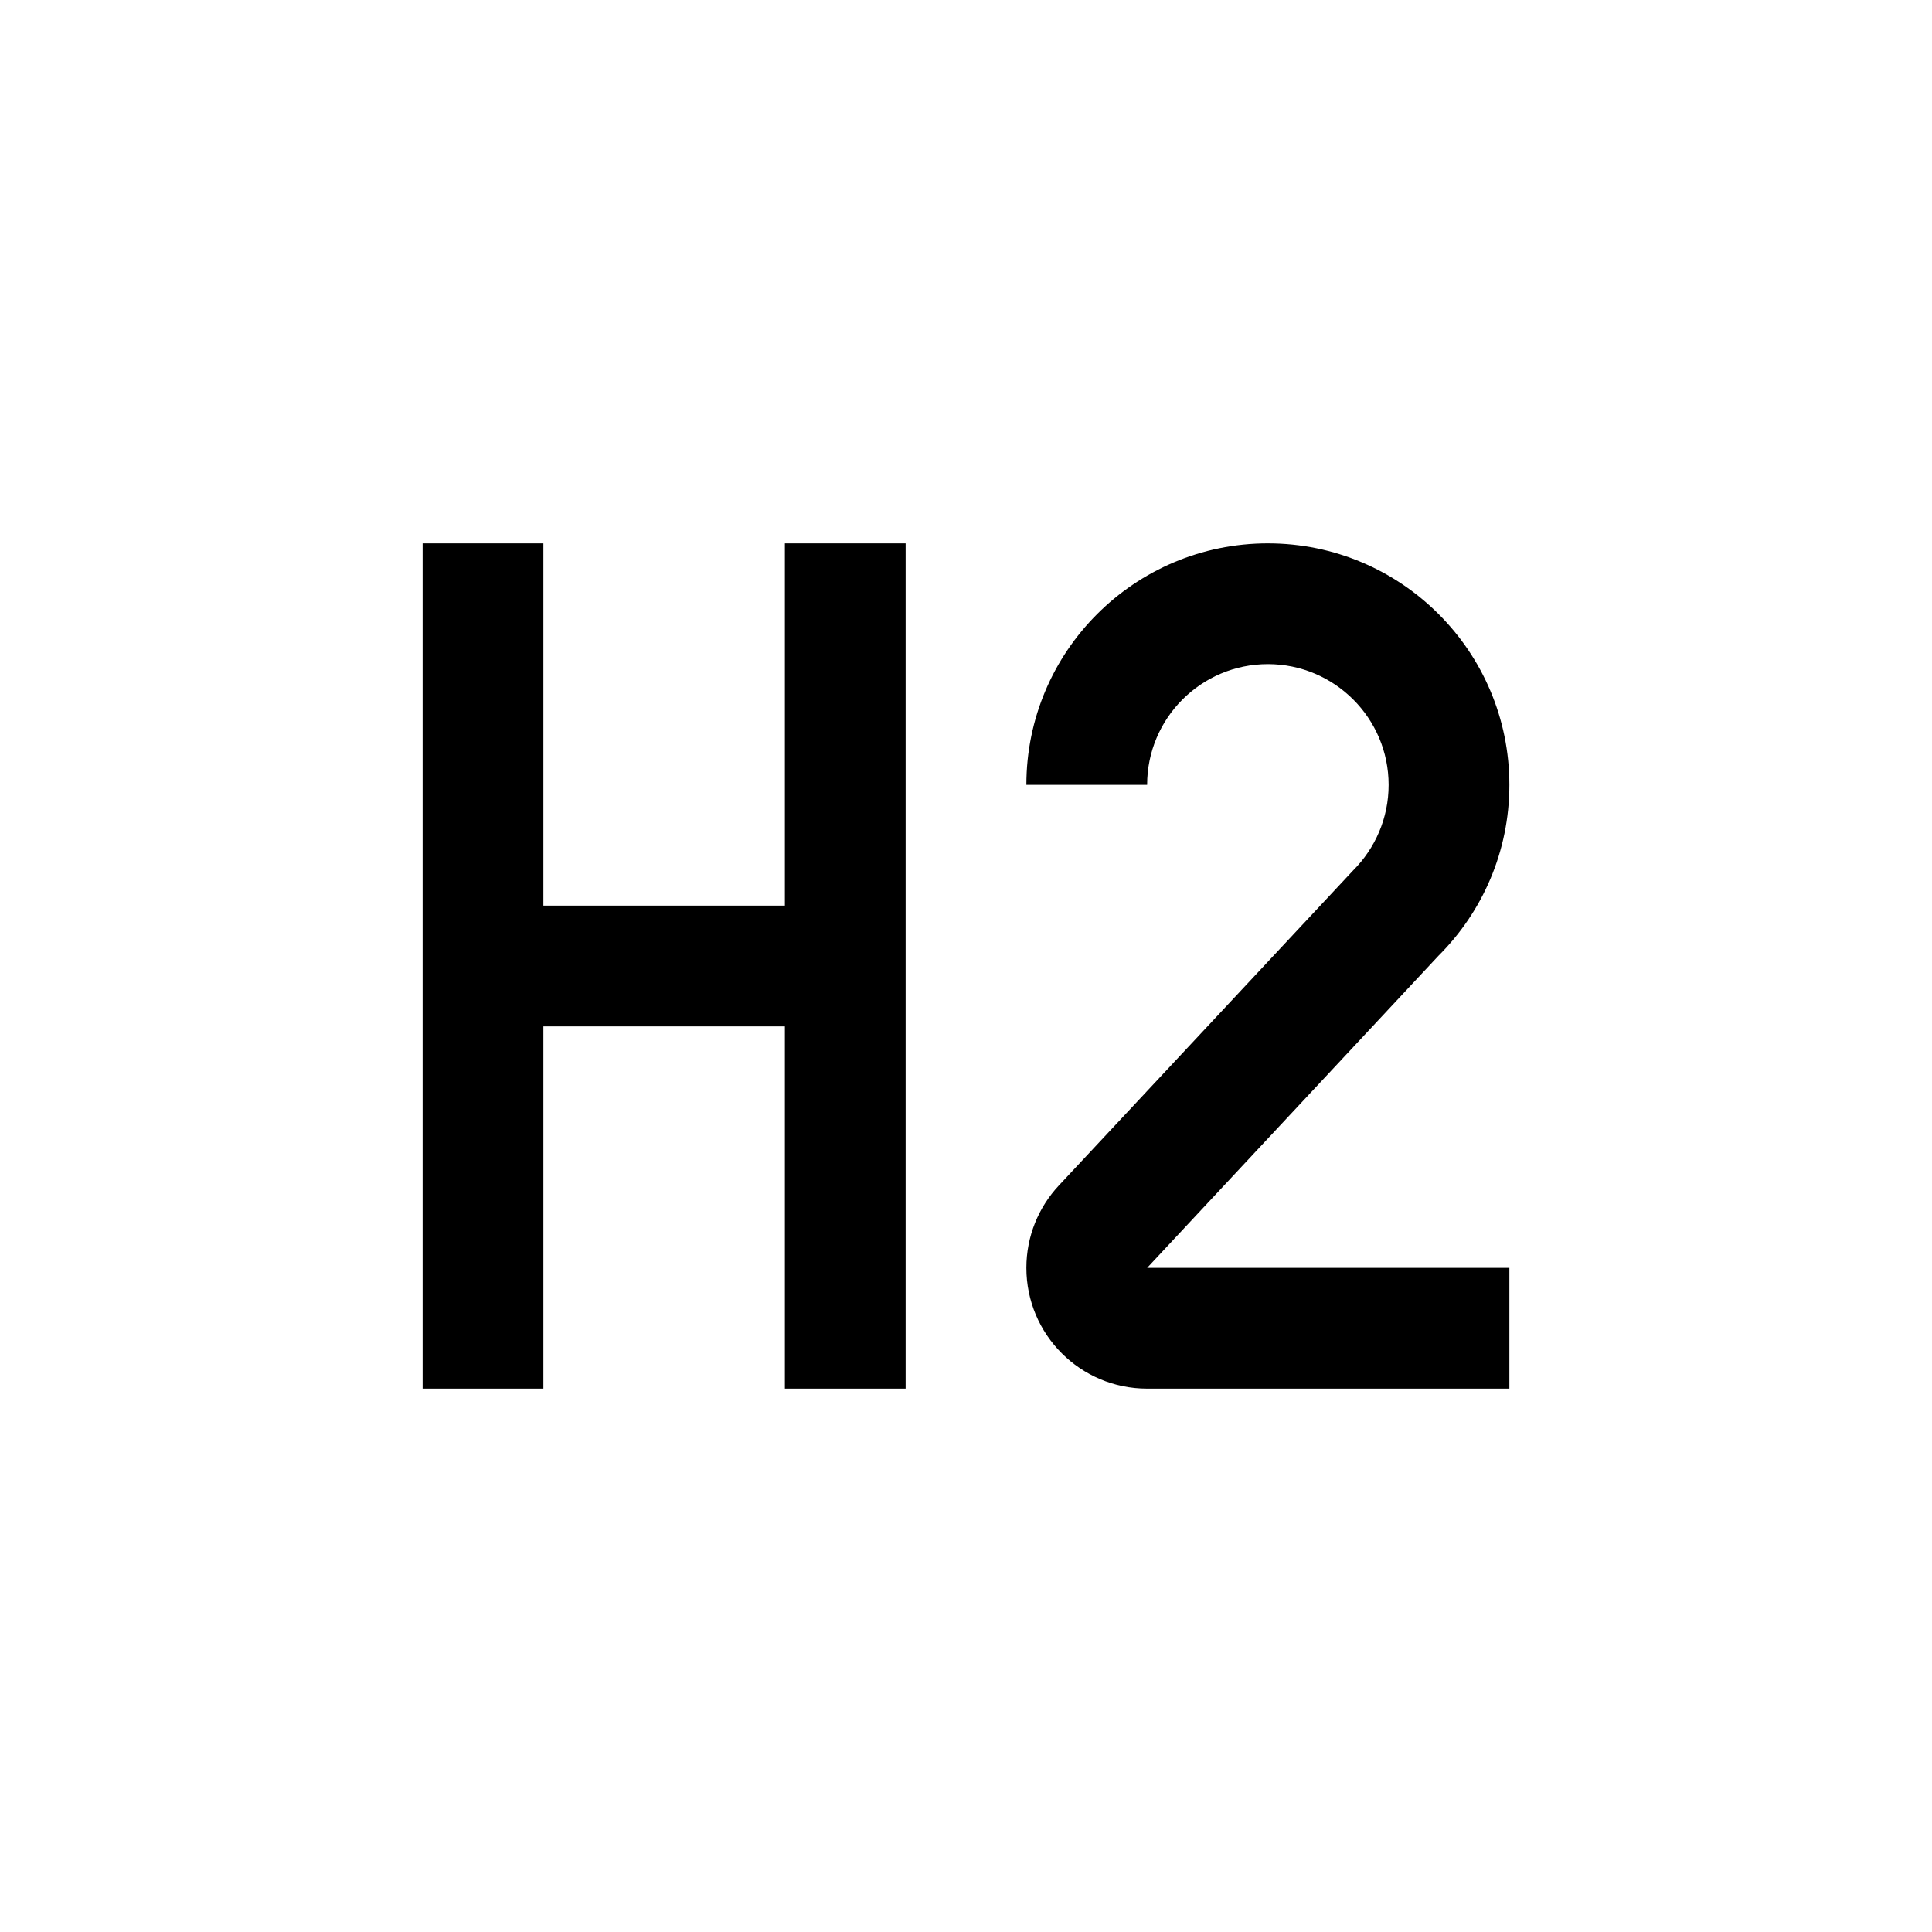
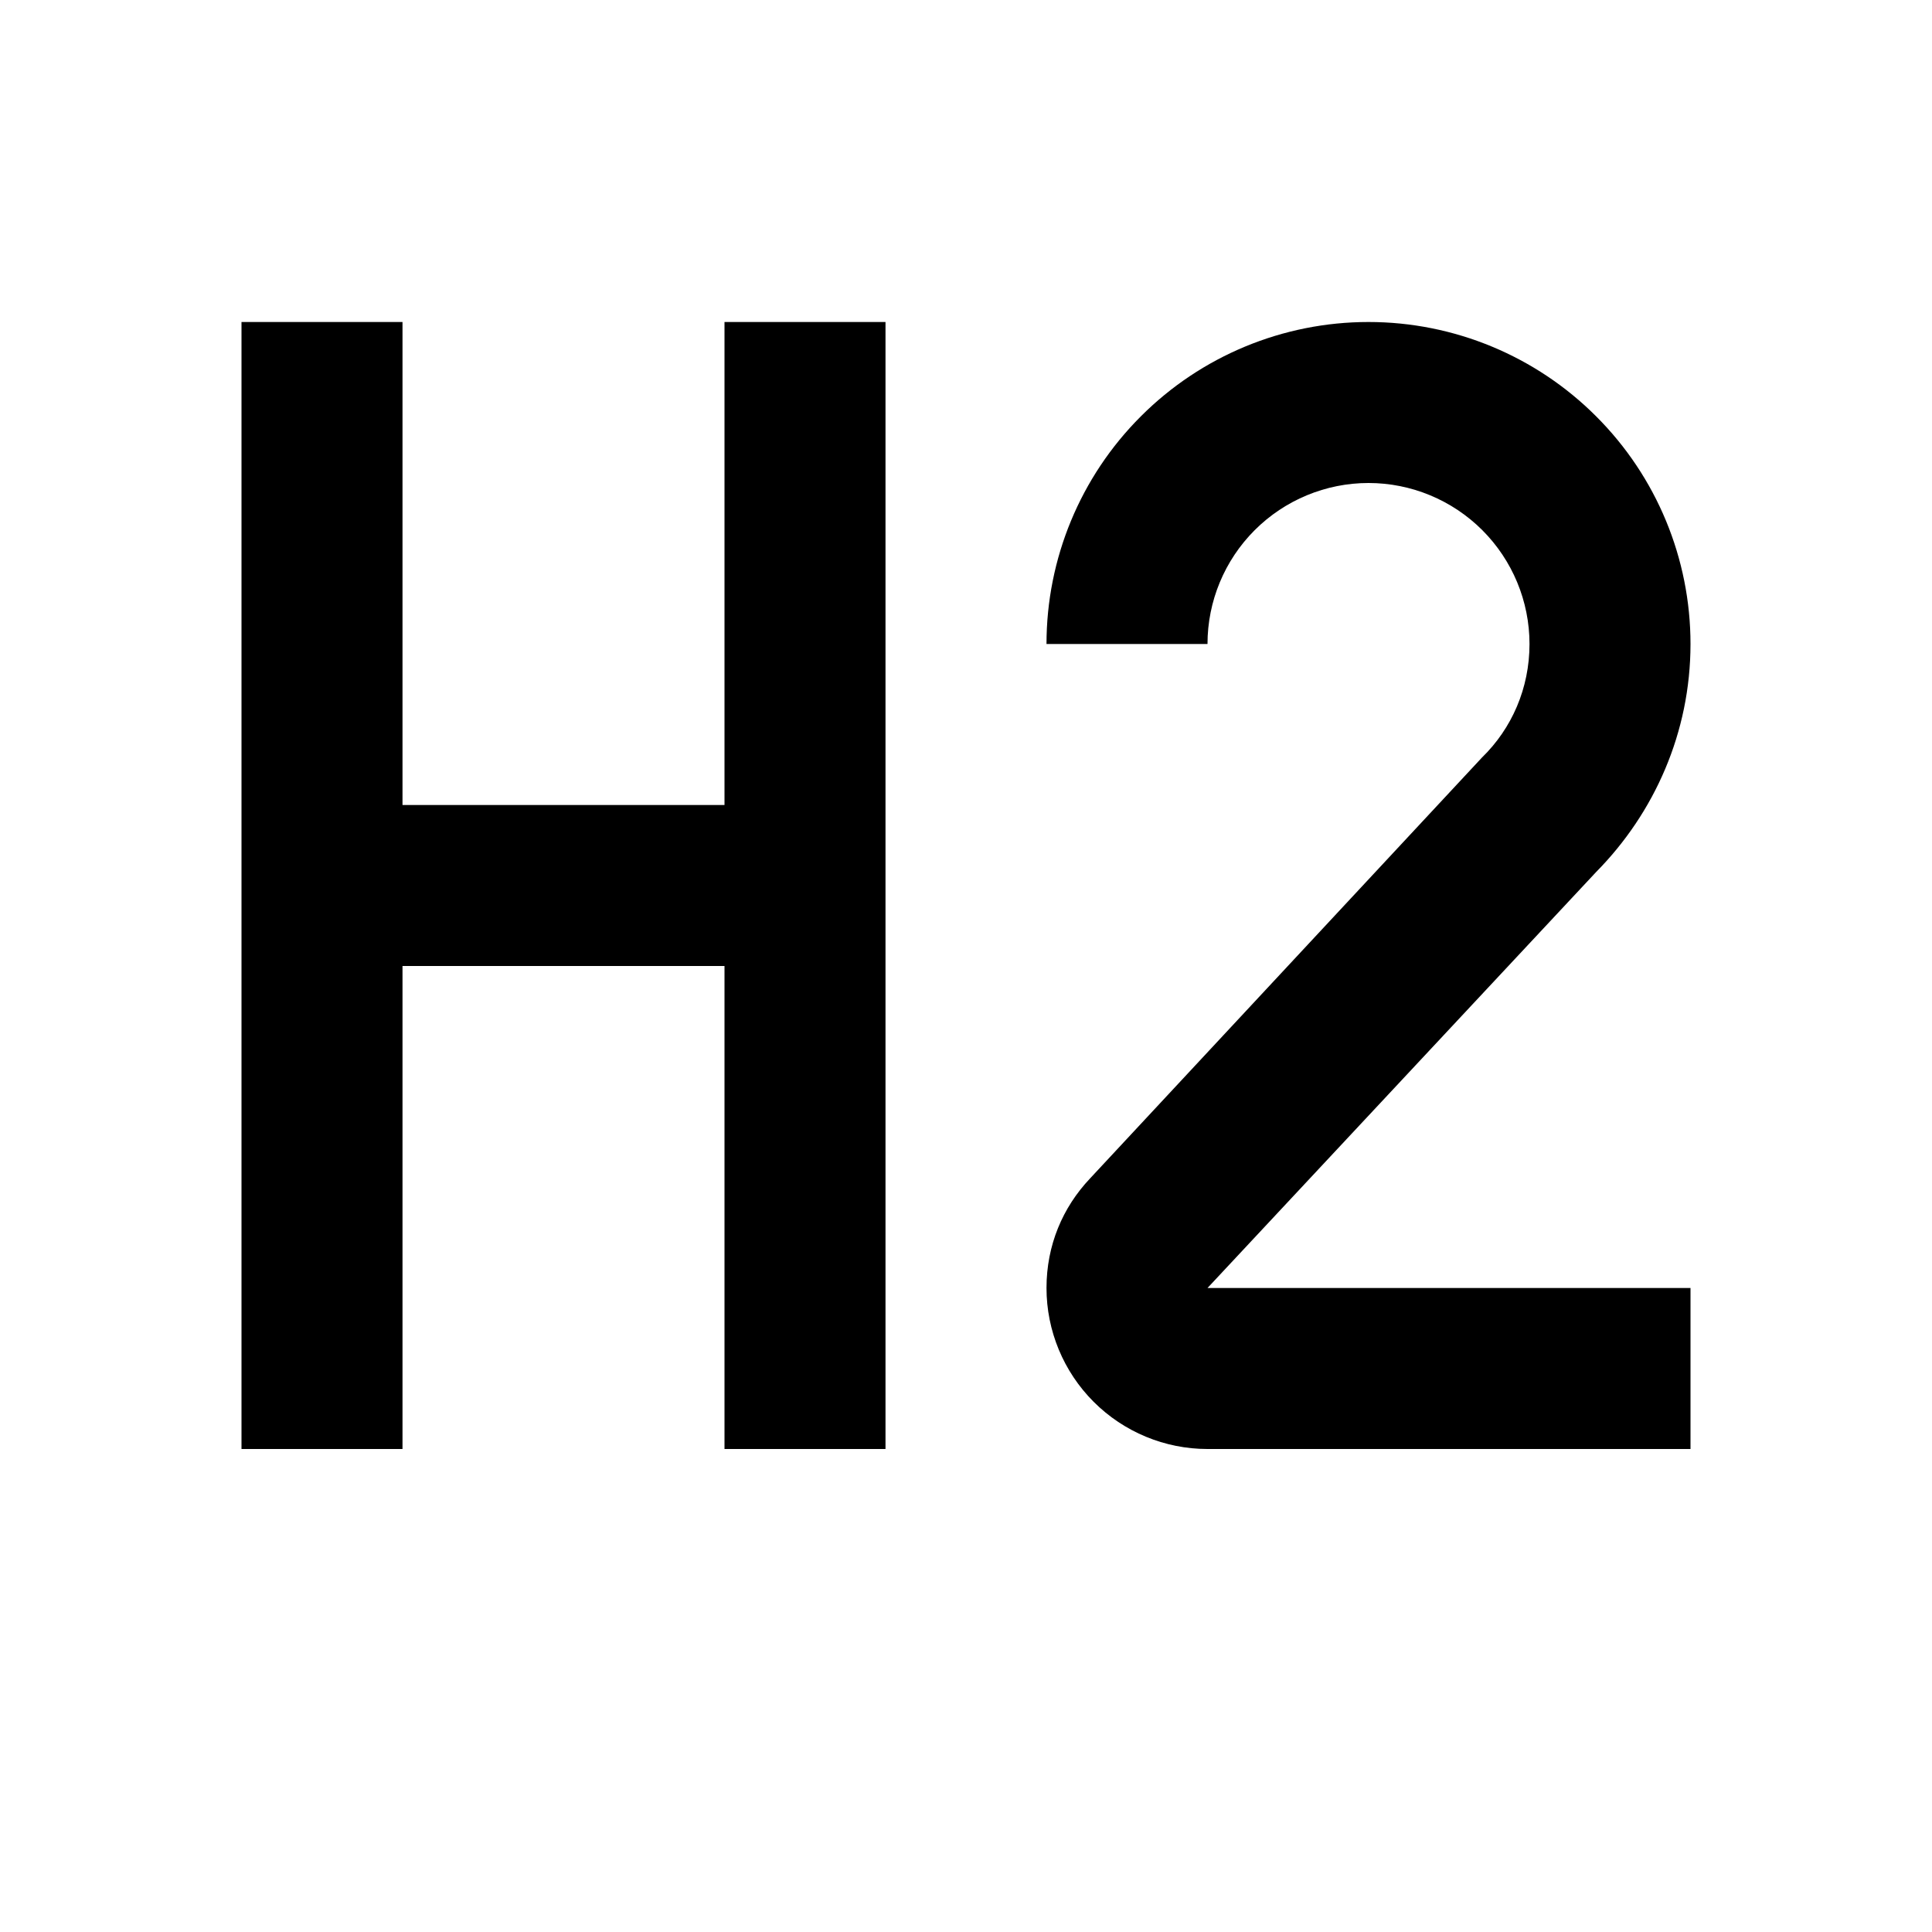
<svg xmlns="http://www.w3.org/2000/svg" width="24" height="24" viewBox="0 0 24 24" fill="none">
-   <path fill-rule="evenodd" clip-rule="evenodd" d="M6.75 6.75H5.25V17.25H6.75V12.75H9.75V17.25H11.25V6.75H9.75V11.25H6.75V6.75ZM14.25 17.25H18.75V15.75H14.25L17.871 11.871C18.414 11.329 18.75 10.578 18.75 9.75C18.75 8.093 17.407 6.75 15.75 6.75C14.093 6.75 12.75 8.093 12.75 9.75H14.25C14.25 8.922 14.921 8.25 15.75 8.25C16.578 8.25 17.25 8.922 17.25 9.75C17.25 10.164 17.082 10.539 16.811 10.811L13.153 14.727C12.903 14.995 12.75 15.355 12.75 15.75C12.75 16.578 13.421 17.25 14.25 17.25Z" fill="black" />
+   <path d="M3 4H5V10H9V4H11V18H9V12H5V18H3V4ZM21 18H15C14.47 18 13.961 17.789 13.586 17.414C13.211 17.039 13 16.53 13 16C13 15.47 13.2 15 13.54 14.64L18.41 9.41C18.78 9.05 19 8.55 19 8C19 7.47 18.789 6.961 18.414 6.586C18.039 6.211 17.53 6 17 6C16.47 6 15.961 6.211 15.586 6.586C15.211 6.961 15 7.47 15 8H13C13 6.939 13.421 5.922 14.172 5.172C14.922 4.421 15.939 4 17 4C18.061 4 19.078 4.421 19.828 5.172C20.579 5.922 21 6.939 21 8C21 9.1 20.55 10.1 19.83 10.83L15 16H21V18Z" fill="black" />
</svg>
